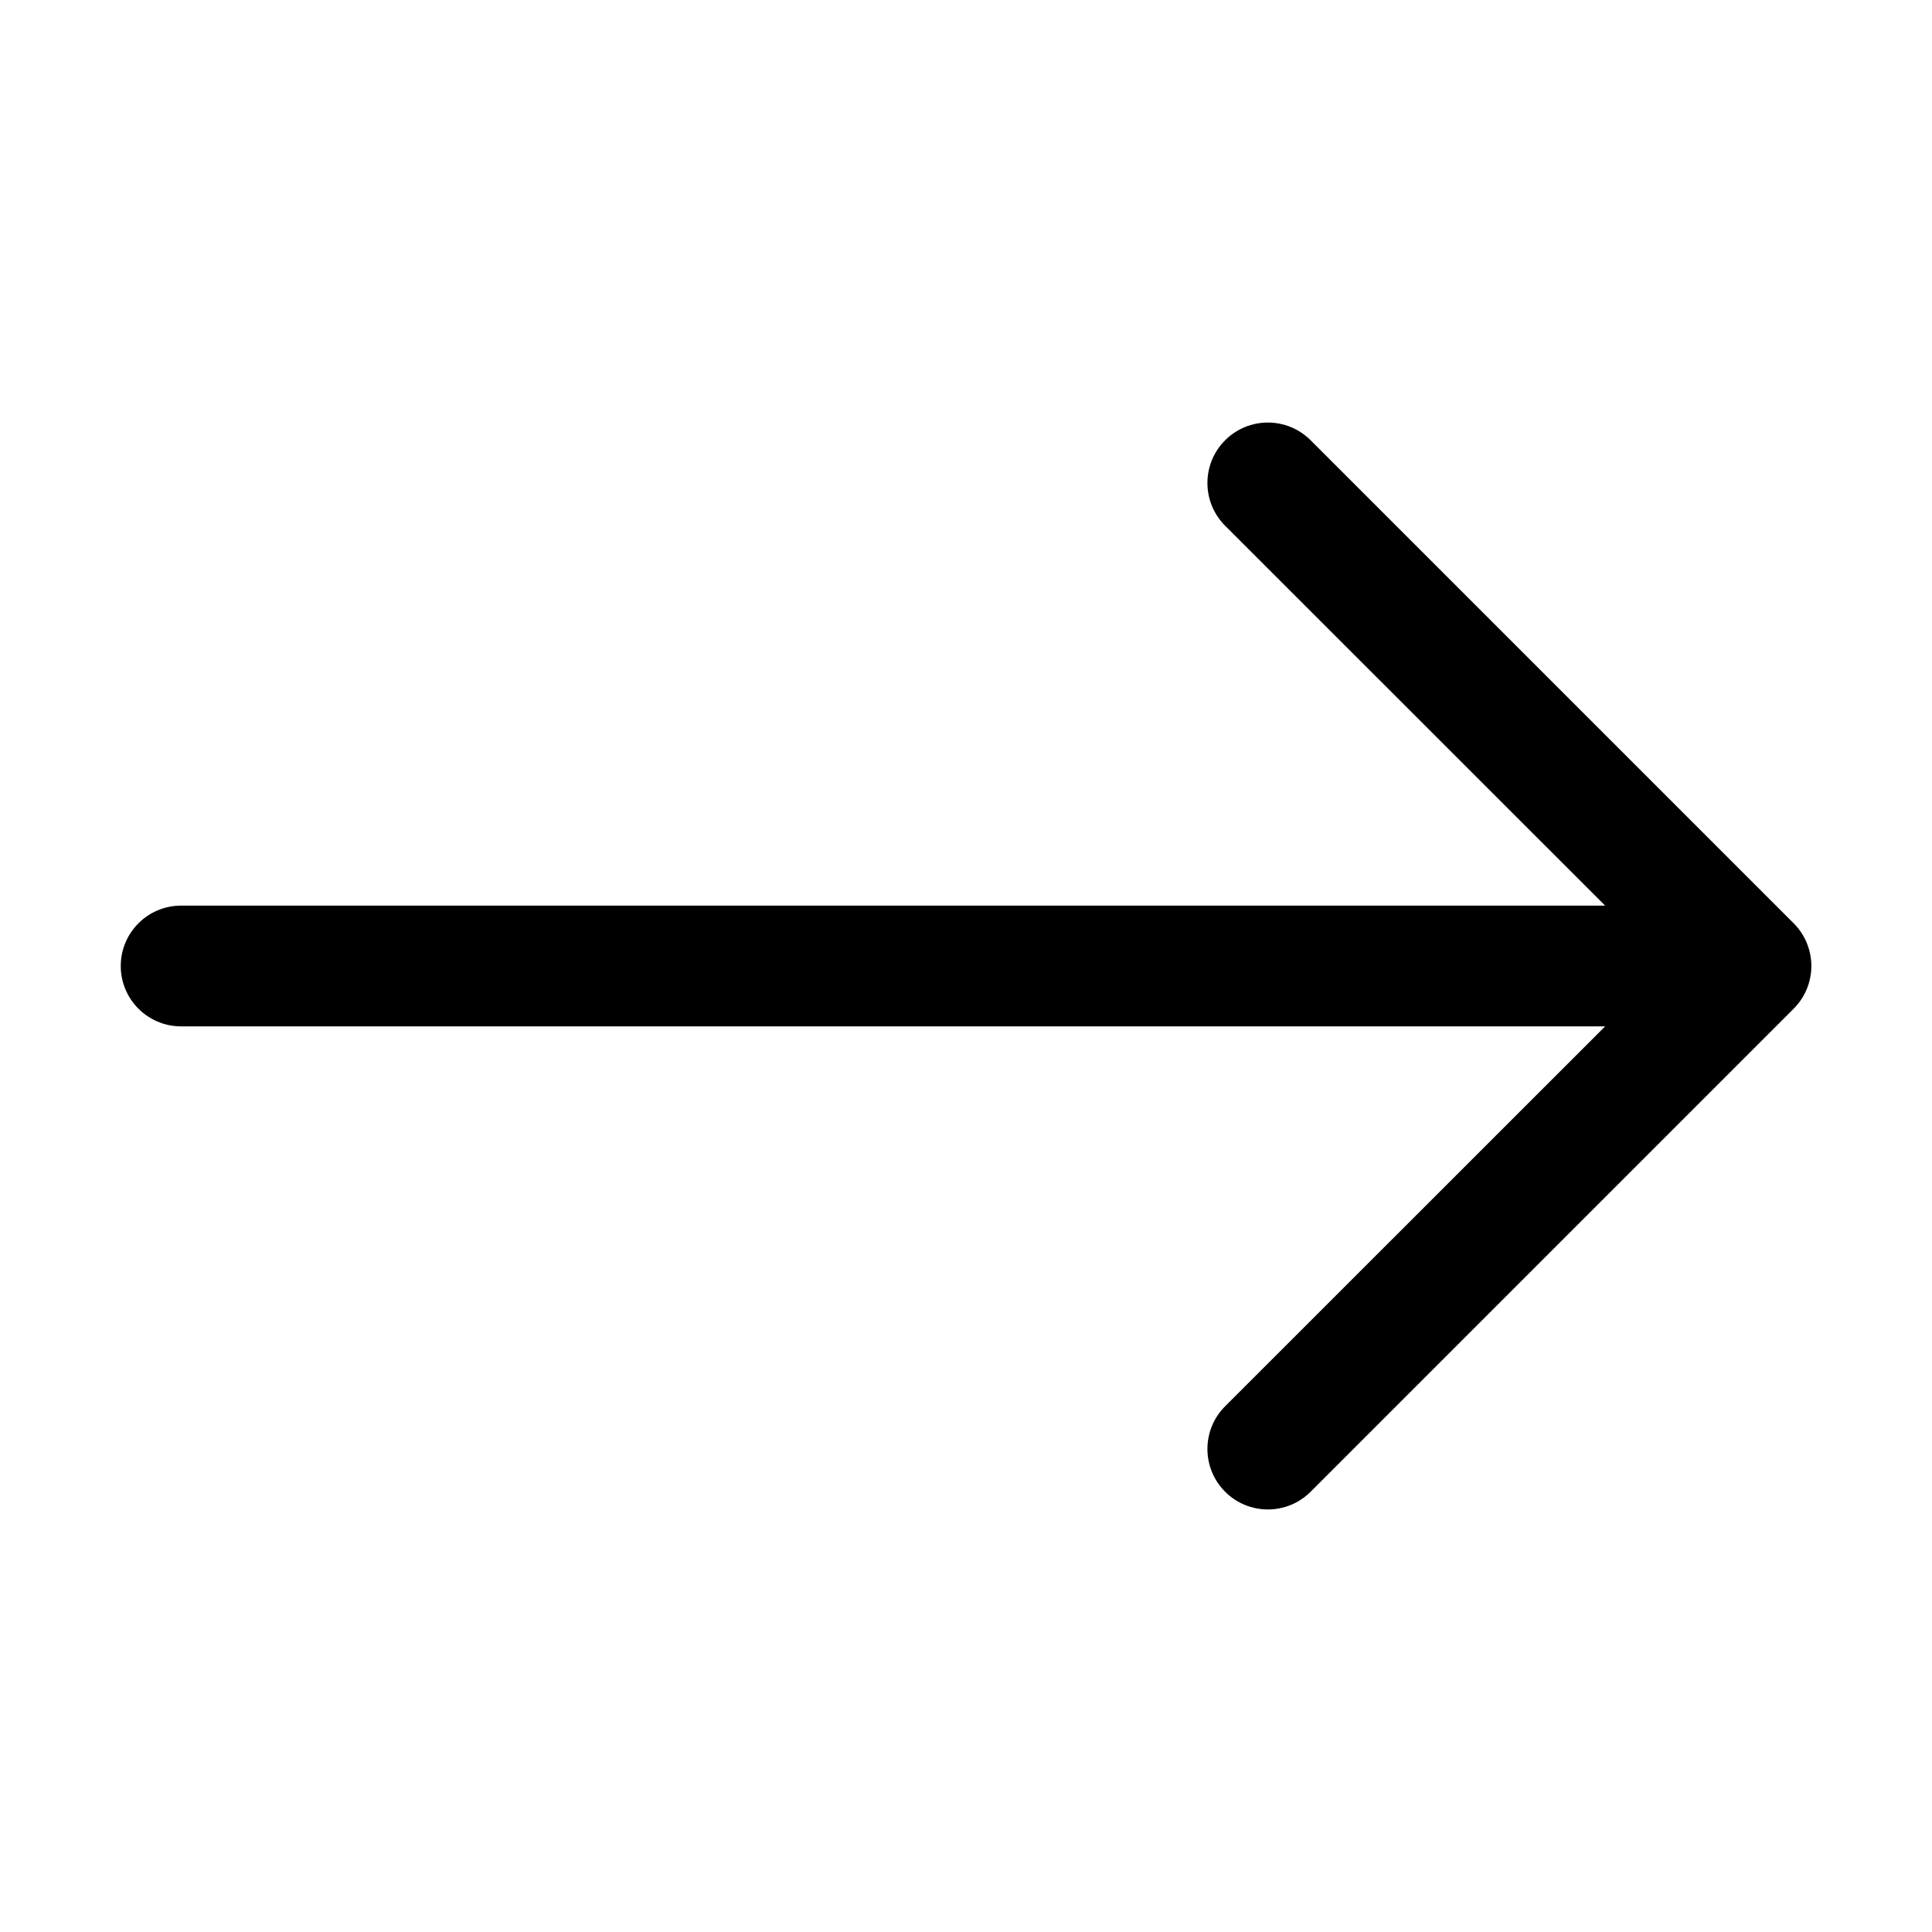
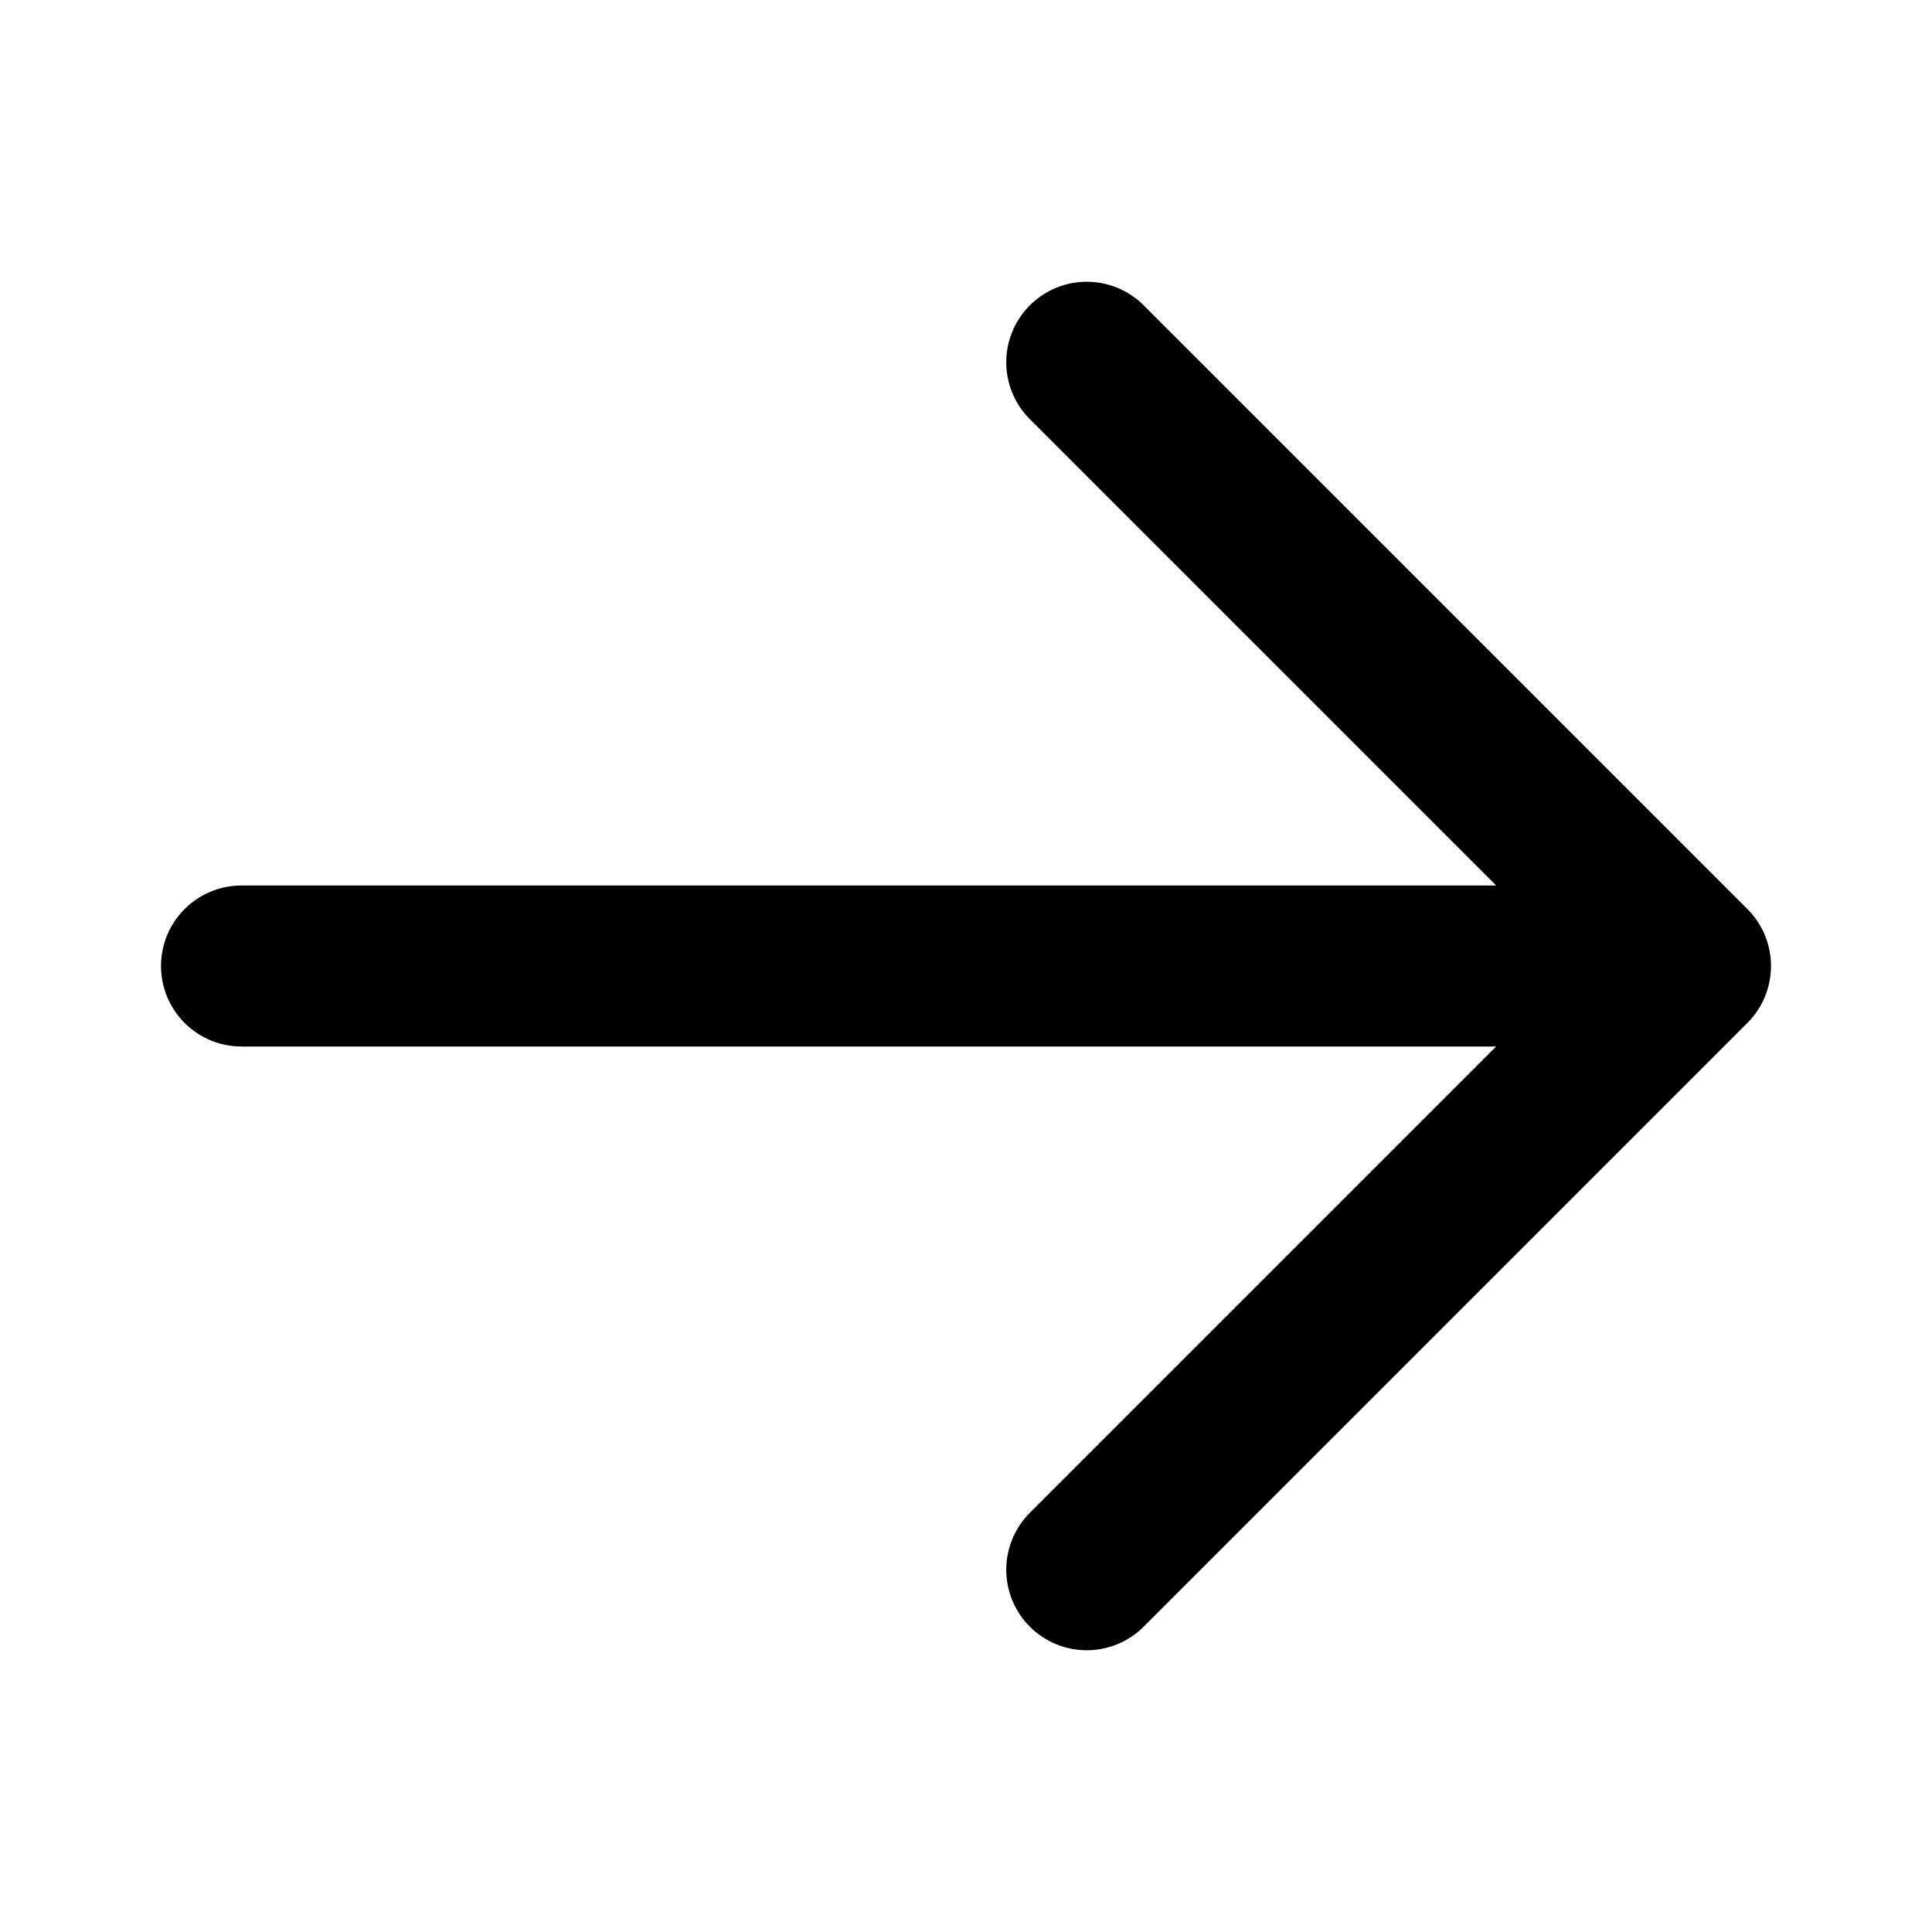
- <svg xmlns="http://www.w3.org/2000/svg" width="16" height="16" fill="currentColor" class="bi bi-arrow-right" viewBox="0 0 16 16">
-   <path fill-rule="evenodd" d="M1 8a.5.5 0 0 1 .5-.5h11.793l-3.147-3.146a.5.5 0 0 1 .708-.708l4 4a.5.5 0 0 1 0 .708l-4 4a.5.5 0 0 1-.708-.708L13.293 8.5H1.5A.5.5 0 0 1 1 8" />
+ <svg xmlns="http://www.w3.org/2000/svg" fill="none" viewBox="0 0 24 24" stroke-width="2" stroke="currentColor" class="size-6">
+   <path stroke-linecap="round" stroke-linejoin="round" d="M13.5 4.5 21 12m0 0-7.5 7.5M21 12H3" />
</svg>
